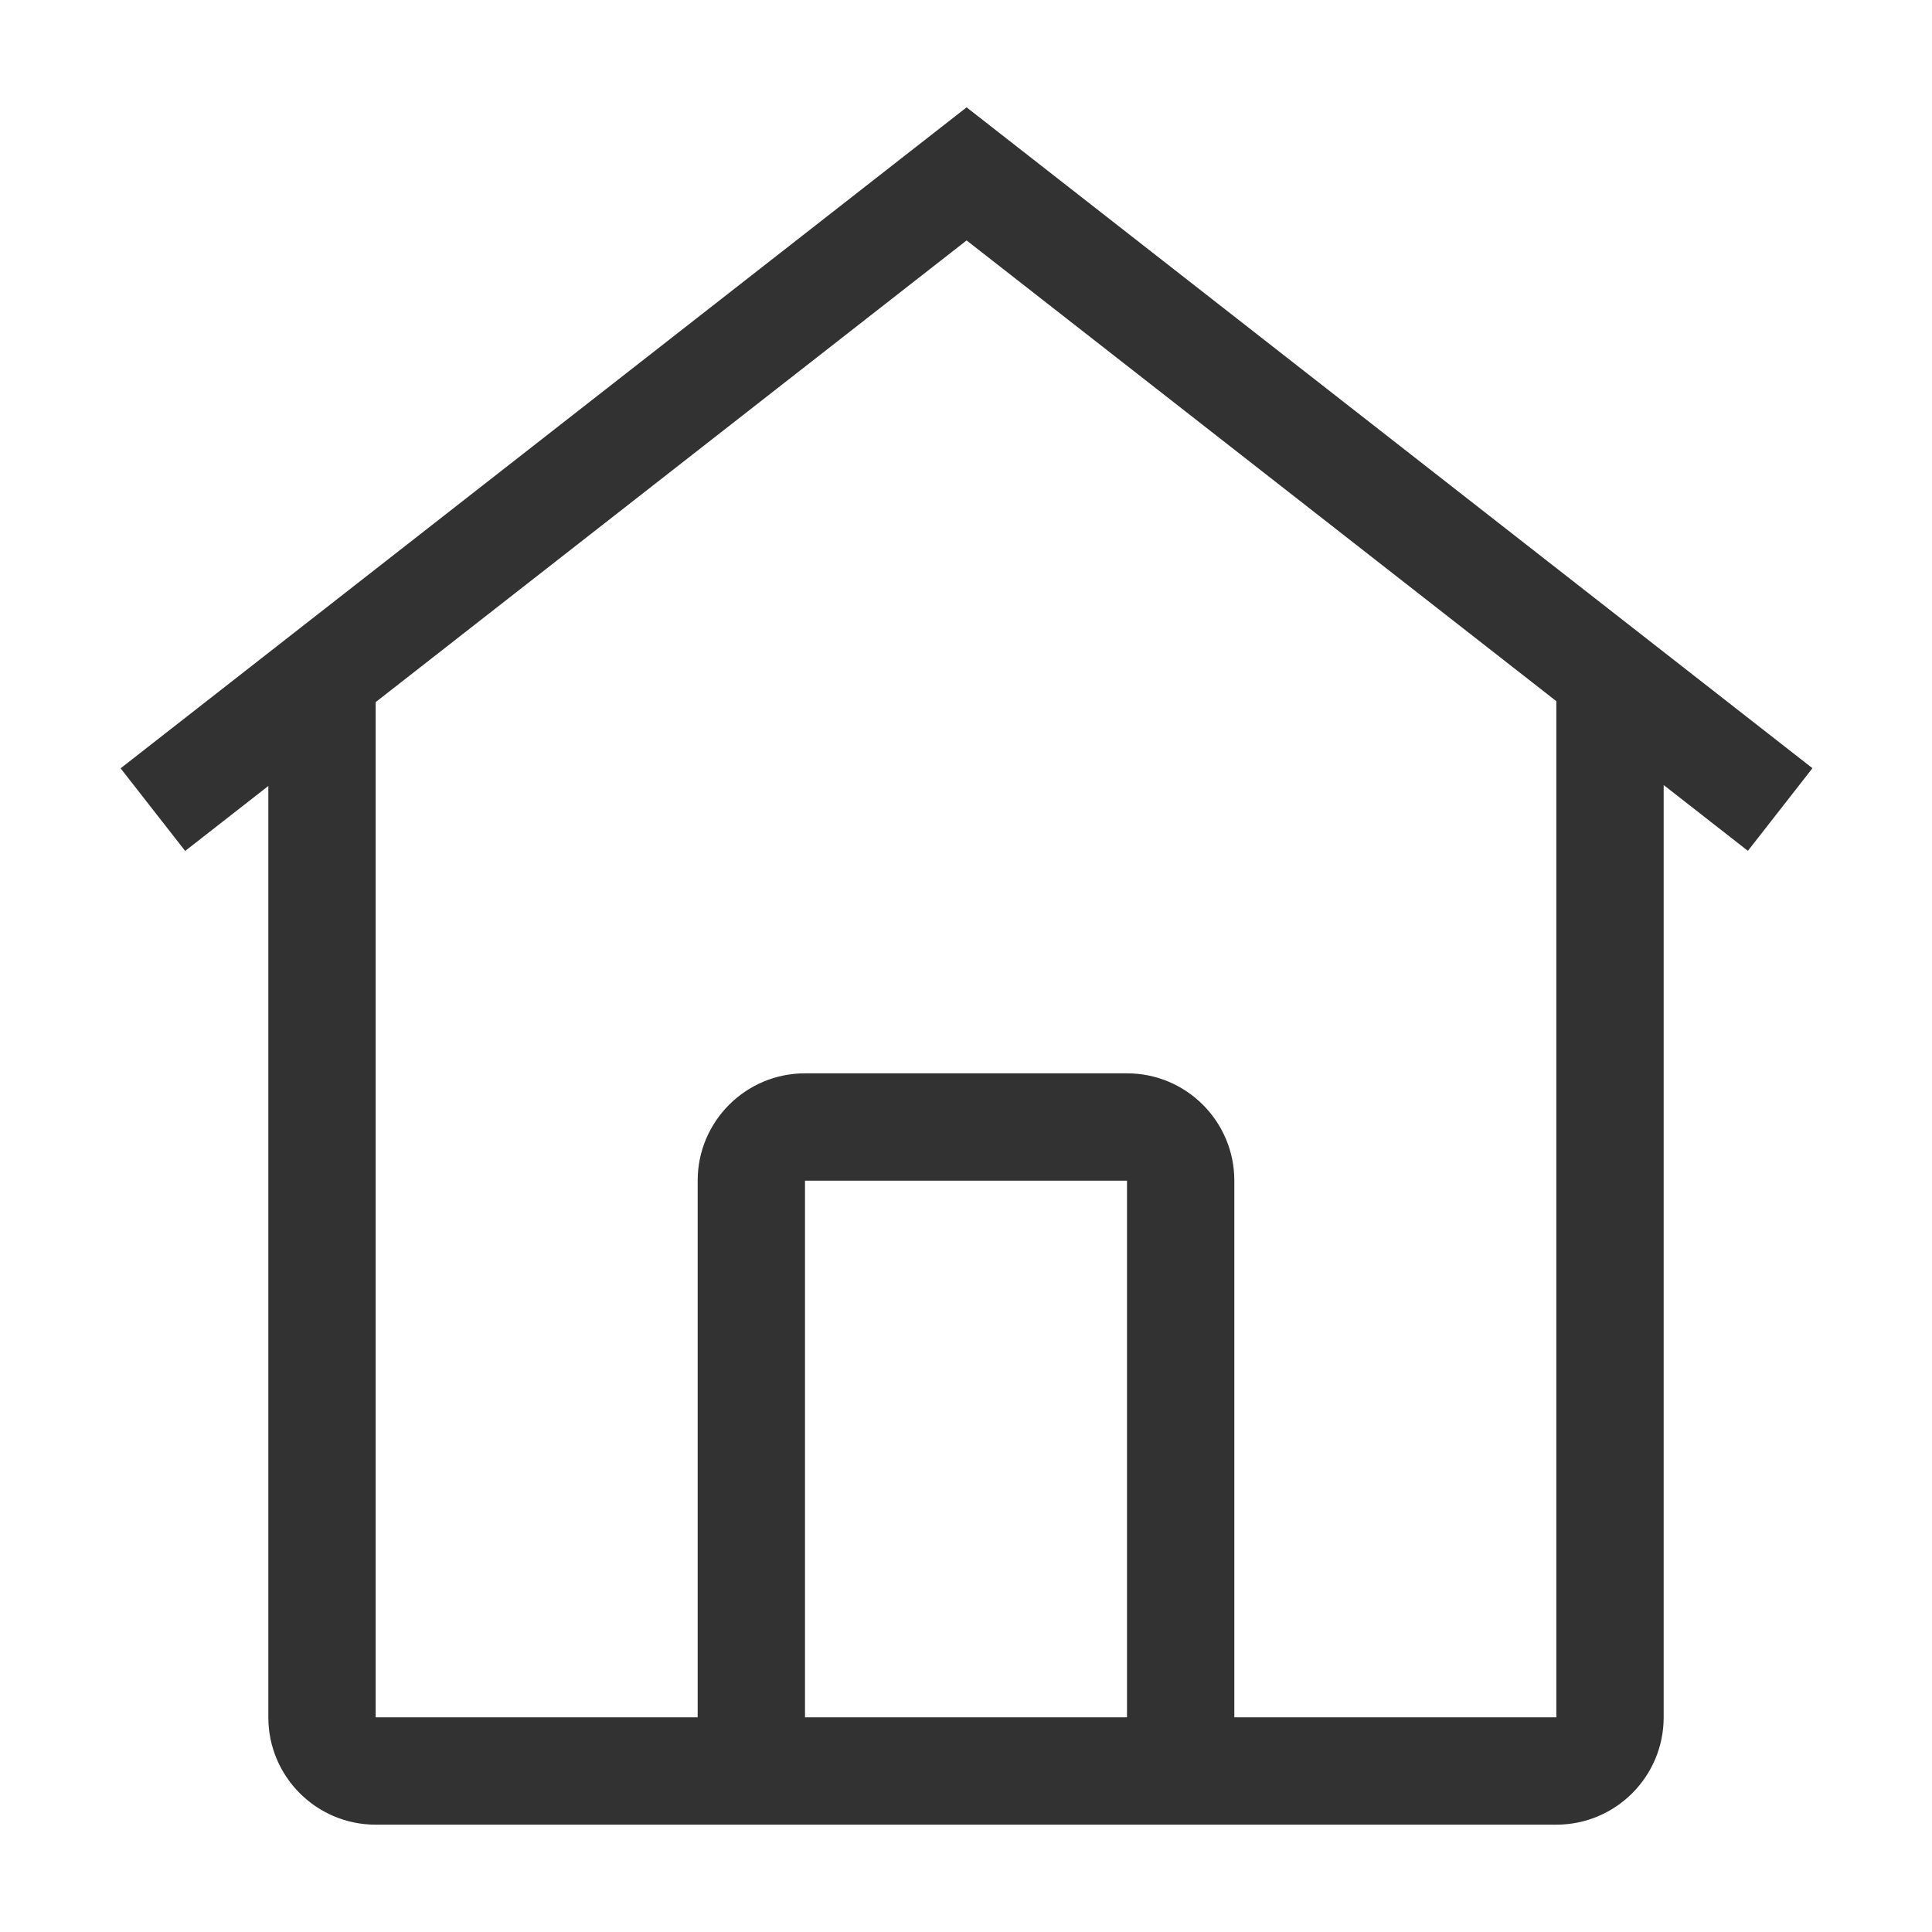
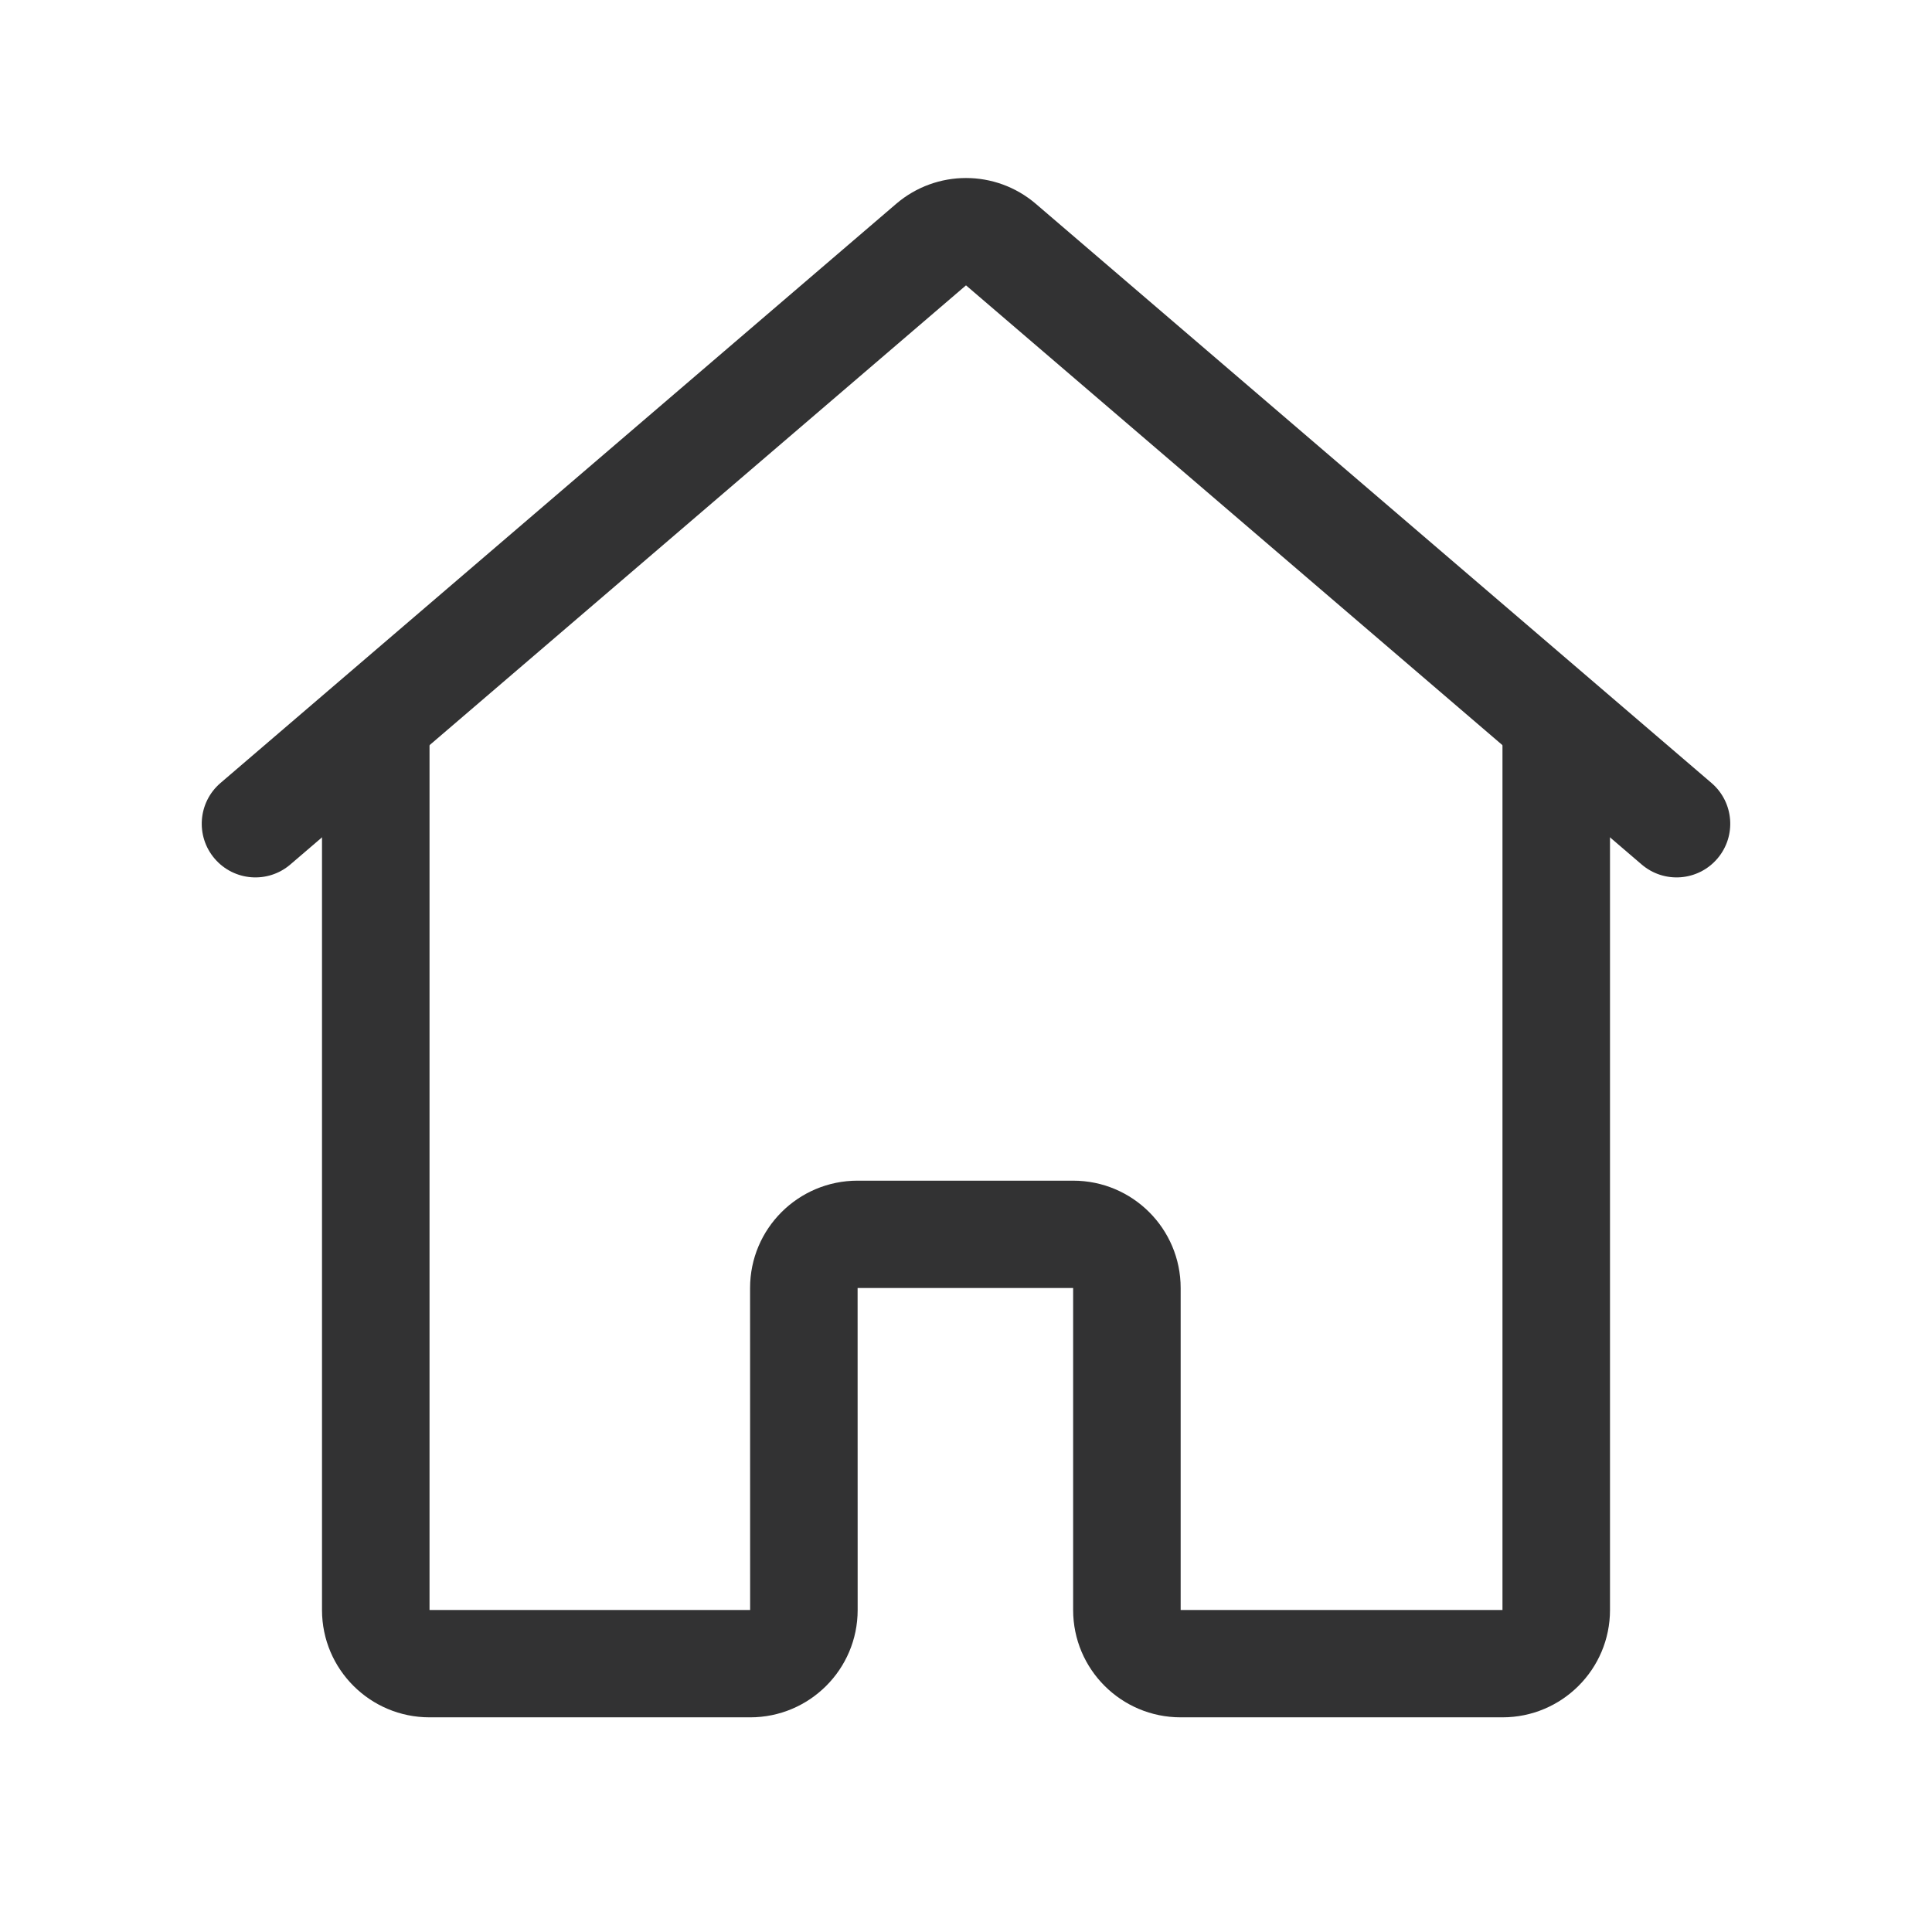
<svg xmlns="http://www.w3.org/2000/svg" width="1000" height="1000">
-   <path d="M361.111 888.889V611.11c0-30.682 24.873-55.555 55.556-55.555h166.666c30.683 0 55.556 24.873 55.556 55.555V888.89h166.667V362.928L500.31 124.444 194.444 363.413v525.476h166.667zm500-482.557V888.89c0 30.682-24.873 55.555-55.555 55.555H194.444c-30.682 0-55.555-24.873-55.555-55.555V406.817l-43.045 33.63-33.416-42.77L500.212 55.641l.04.052.085-.108L938.12 397.62l-33.416 42.77-43.593-34.058zM416.667 888.89h166.666V611.11H416.667V888.89z" fill="#323233" fill-rule="evenodd" />
+   <g fill="#323233" fill-rule="nonzero">
+     <path d="M111.111 444.444c-9.984-11.647-8.635-29.184 3.013-39.168l349.72-299.76c20.806-17.833 51.506-17.833 72.311 0l349.721 299.76c11.648 9.984 12.997 27.52 3.013 39.168s-27.52 12.997-39.168 3.013L500 147.697l-349.72 299.76c-11.649 9.984-29.185 8.635-39.169-3.013z" />
+     <path d="M443.922 833.337c0 30.682-24.918 55.555-55.656 55.555l-165.944-.003c-30.738 0-55.655-24.873-55.655-55.556V361.111h55.655v472.222l165.945.004-.028-166.667c-.004-30.682 24.91-55.559 55.653-55.562l111.56.003c30.738 0 55.656 24.873 55.656 55.556v166.666h166.57V377.18h55.655v456.153c0 30.683-24.917 55.556-55.655 55.556h-166.57c-30.738 0-55.655-24.873-55.655-55.556V666.667l-111.559-.004.028 166.674z" />
+   </g>
</svg>
